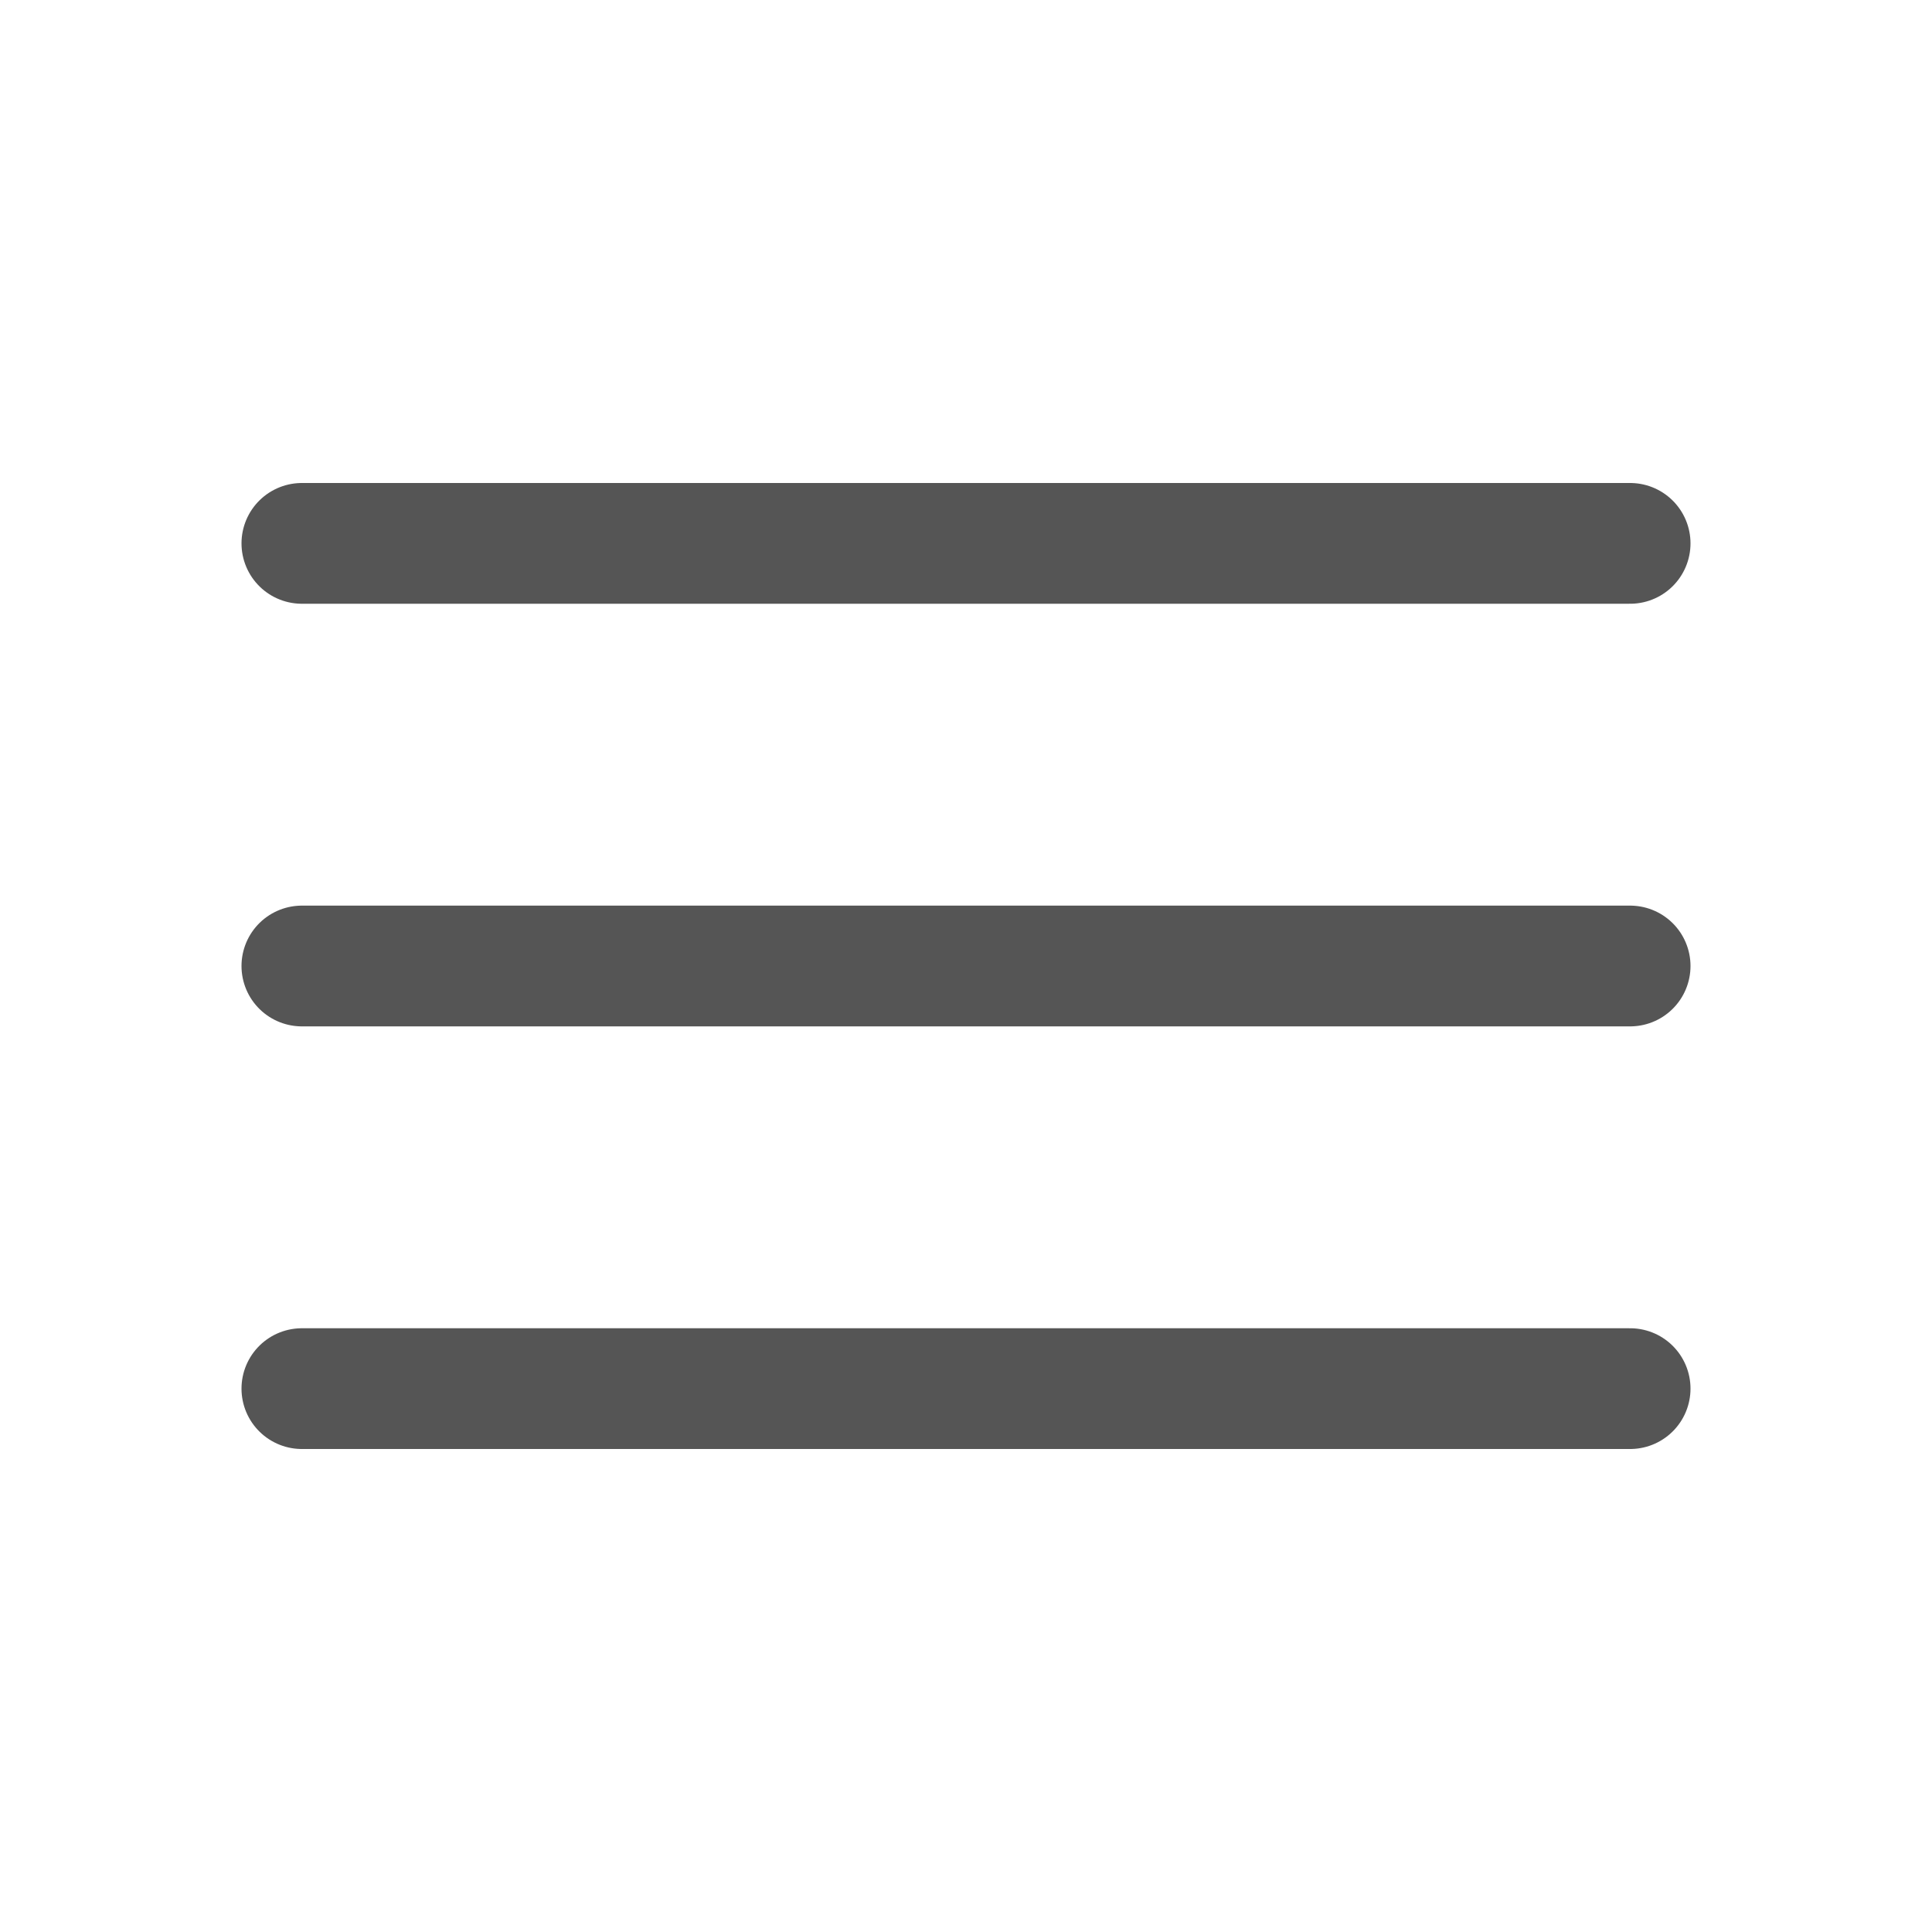
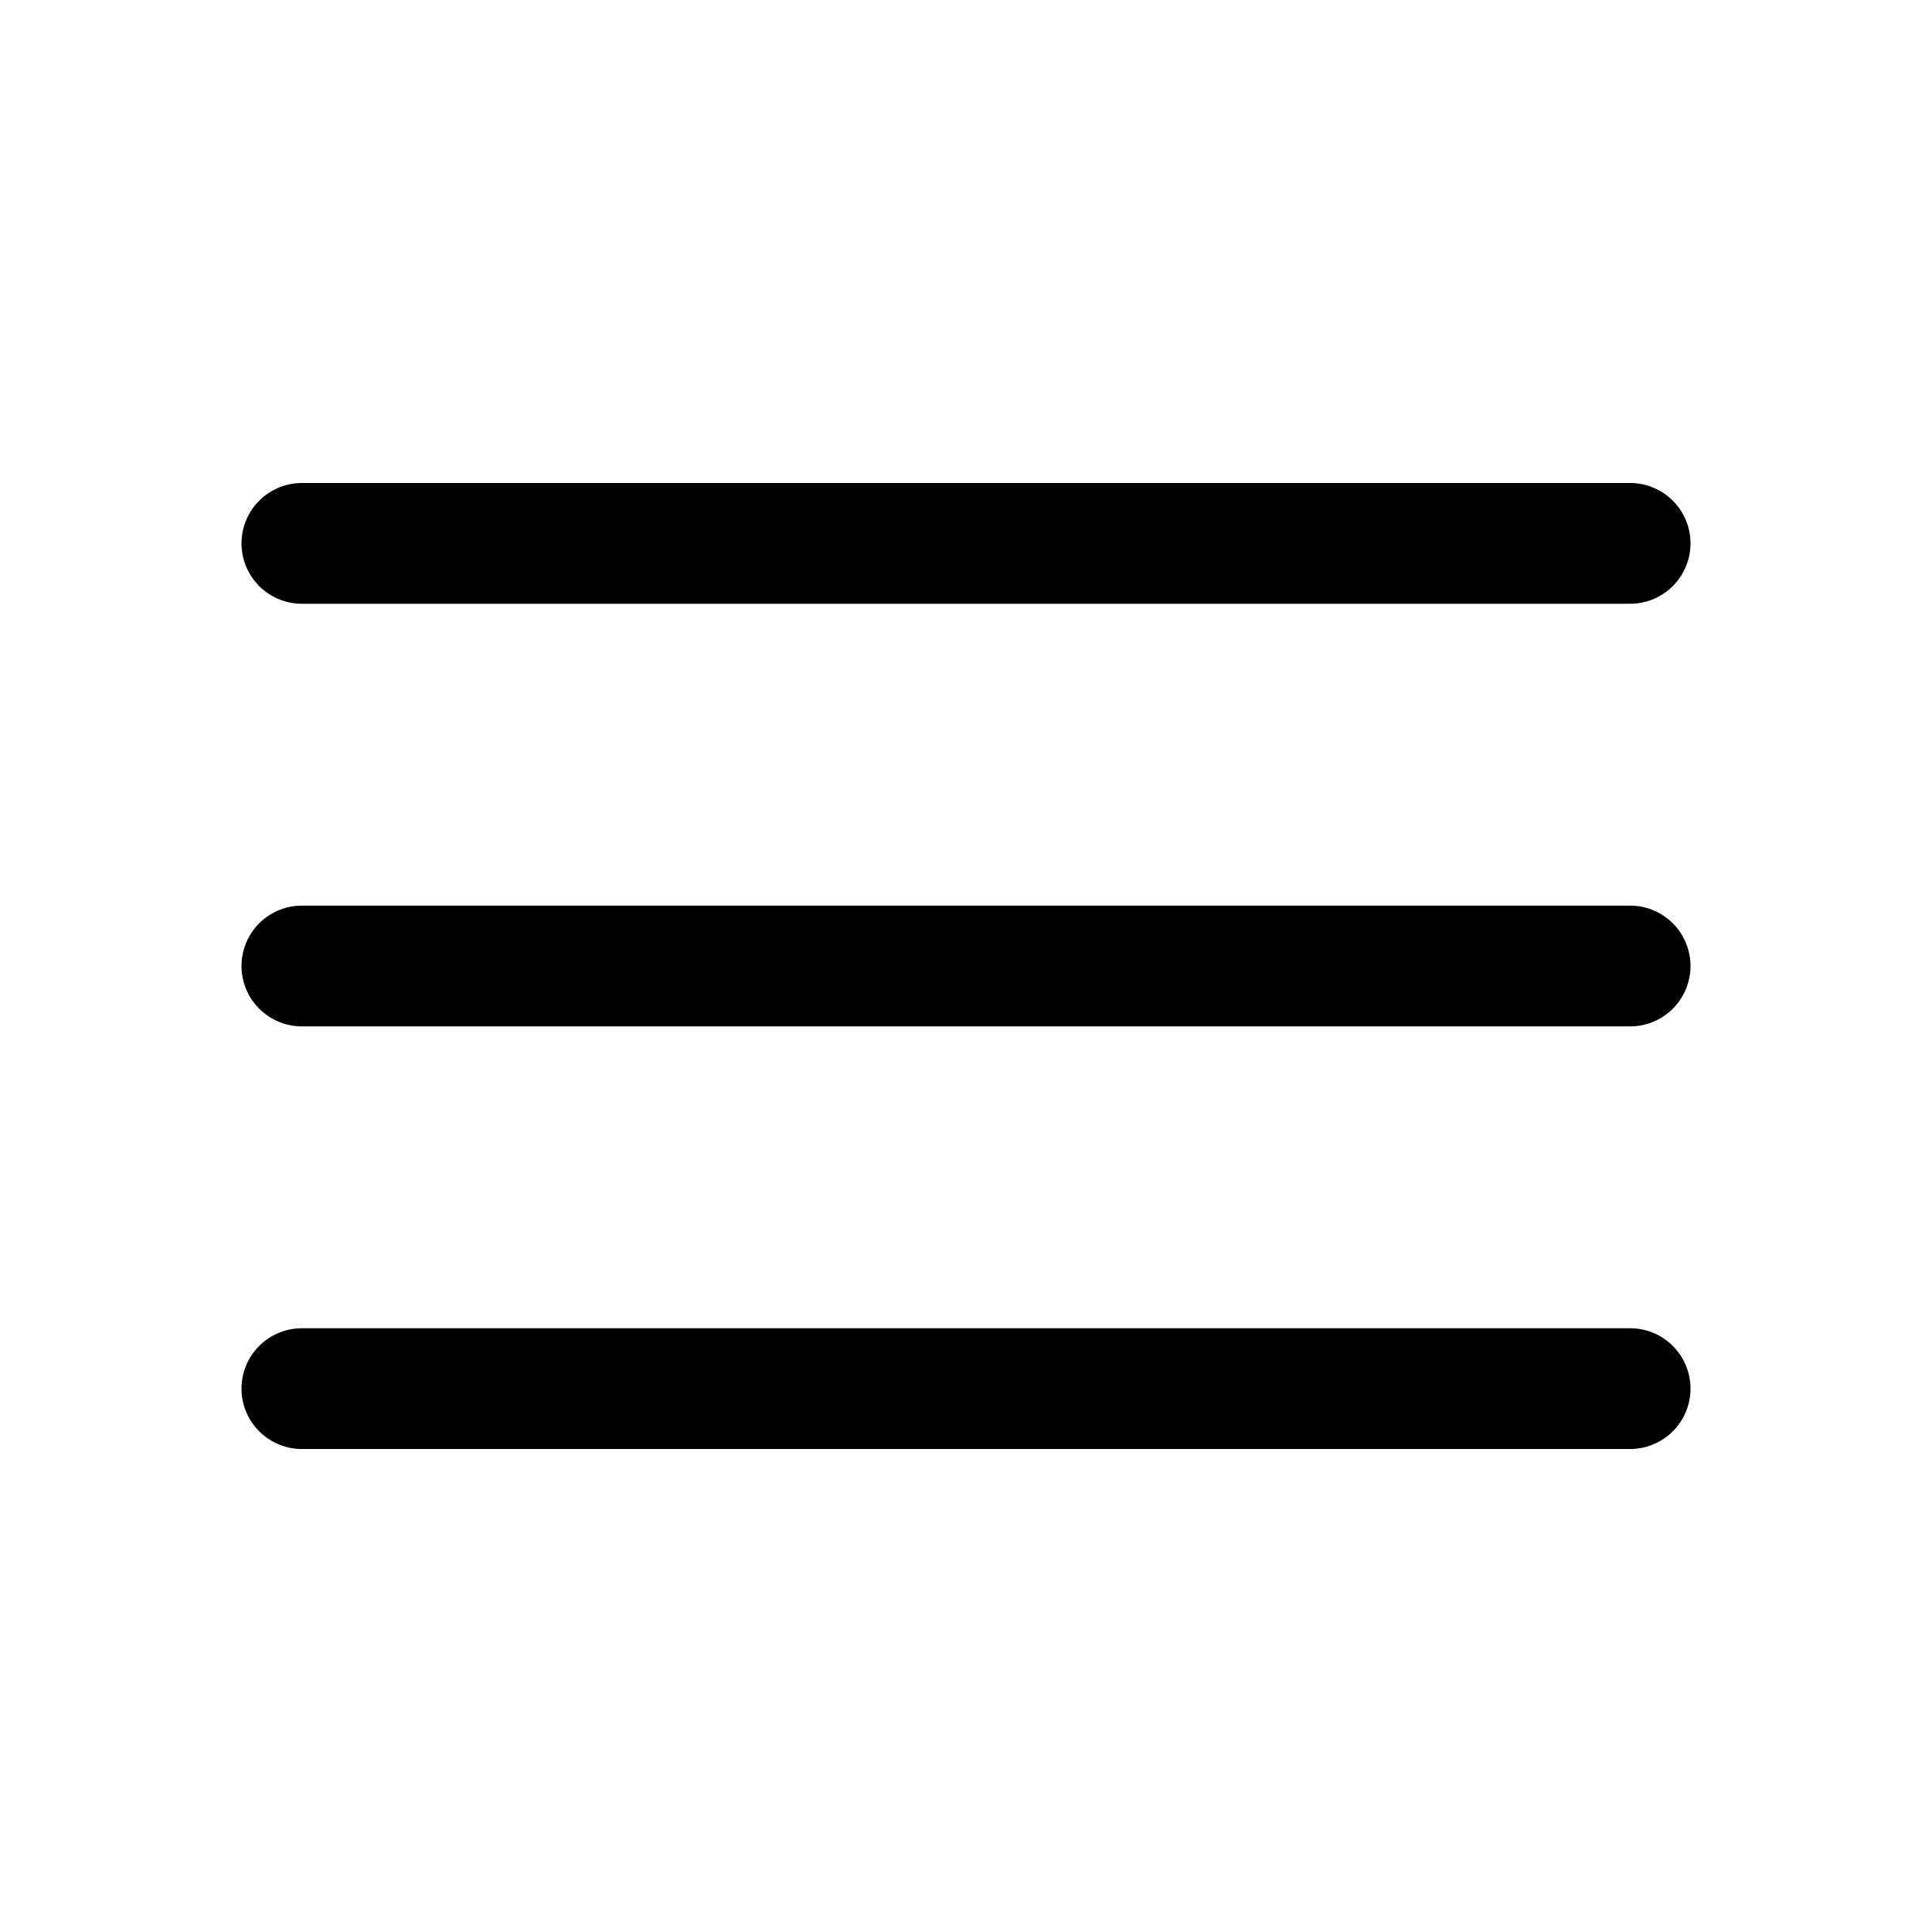
- <svg xmlns="http://www.w3.org/2000/svg" fill="currentColor" viewBox="0 0 24 24" stroke-width="1.5" stroke="#555555">
+ <svg xmlns="http://www.w3.org/2000/svg" fill="currentColor" viewBox="0 0 24 24" stroke-width="1.5" stroke="currentColor">
  <path stroke-linecap="round" stroke-linejoin="round" d="M3.75 6.75h16.5M3.75 12h16.5m-16.5 5.25h16.5" />
</svg>
